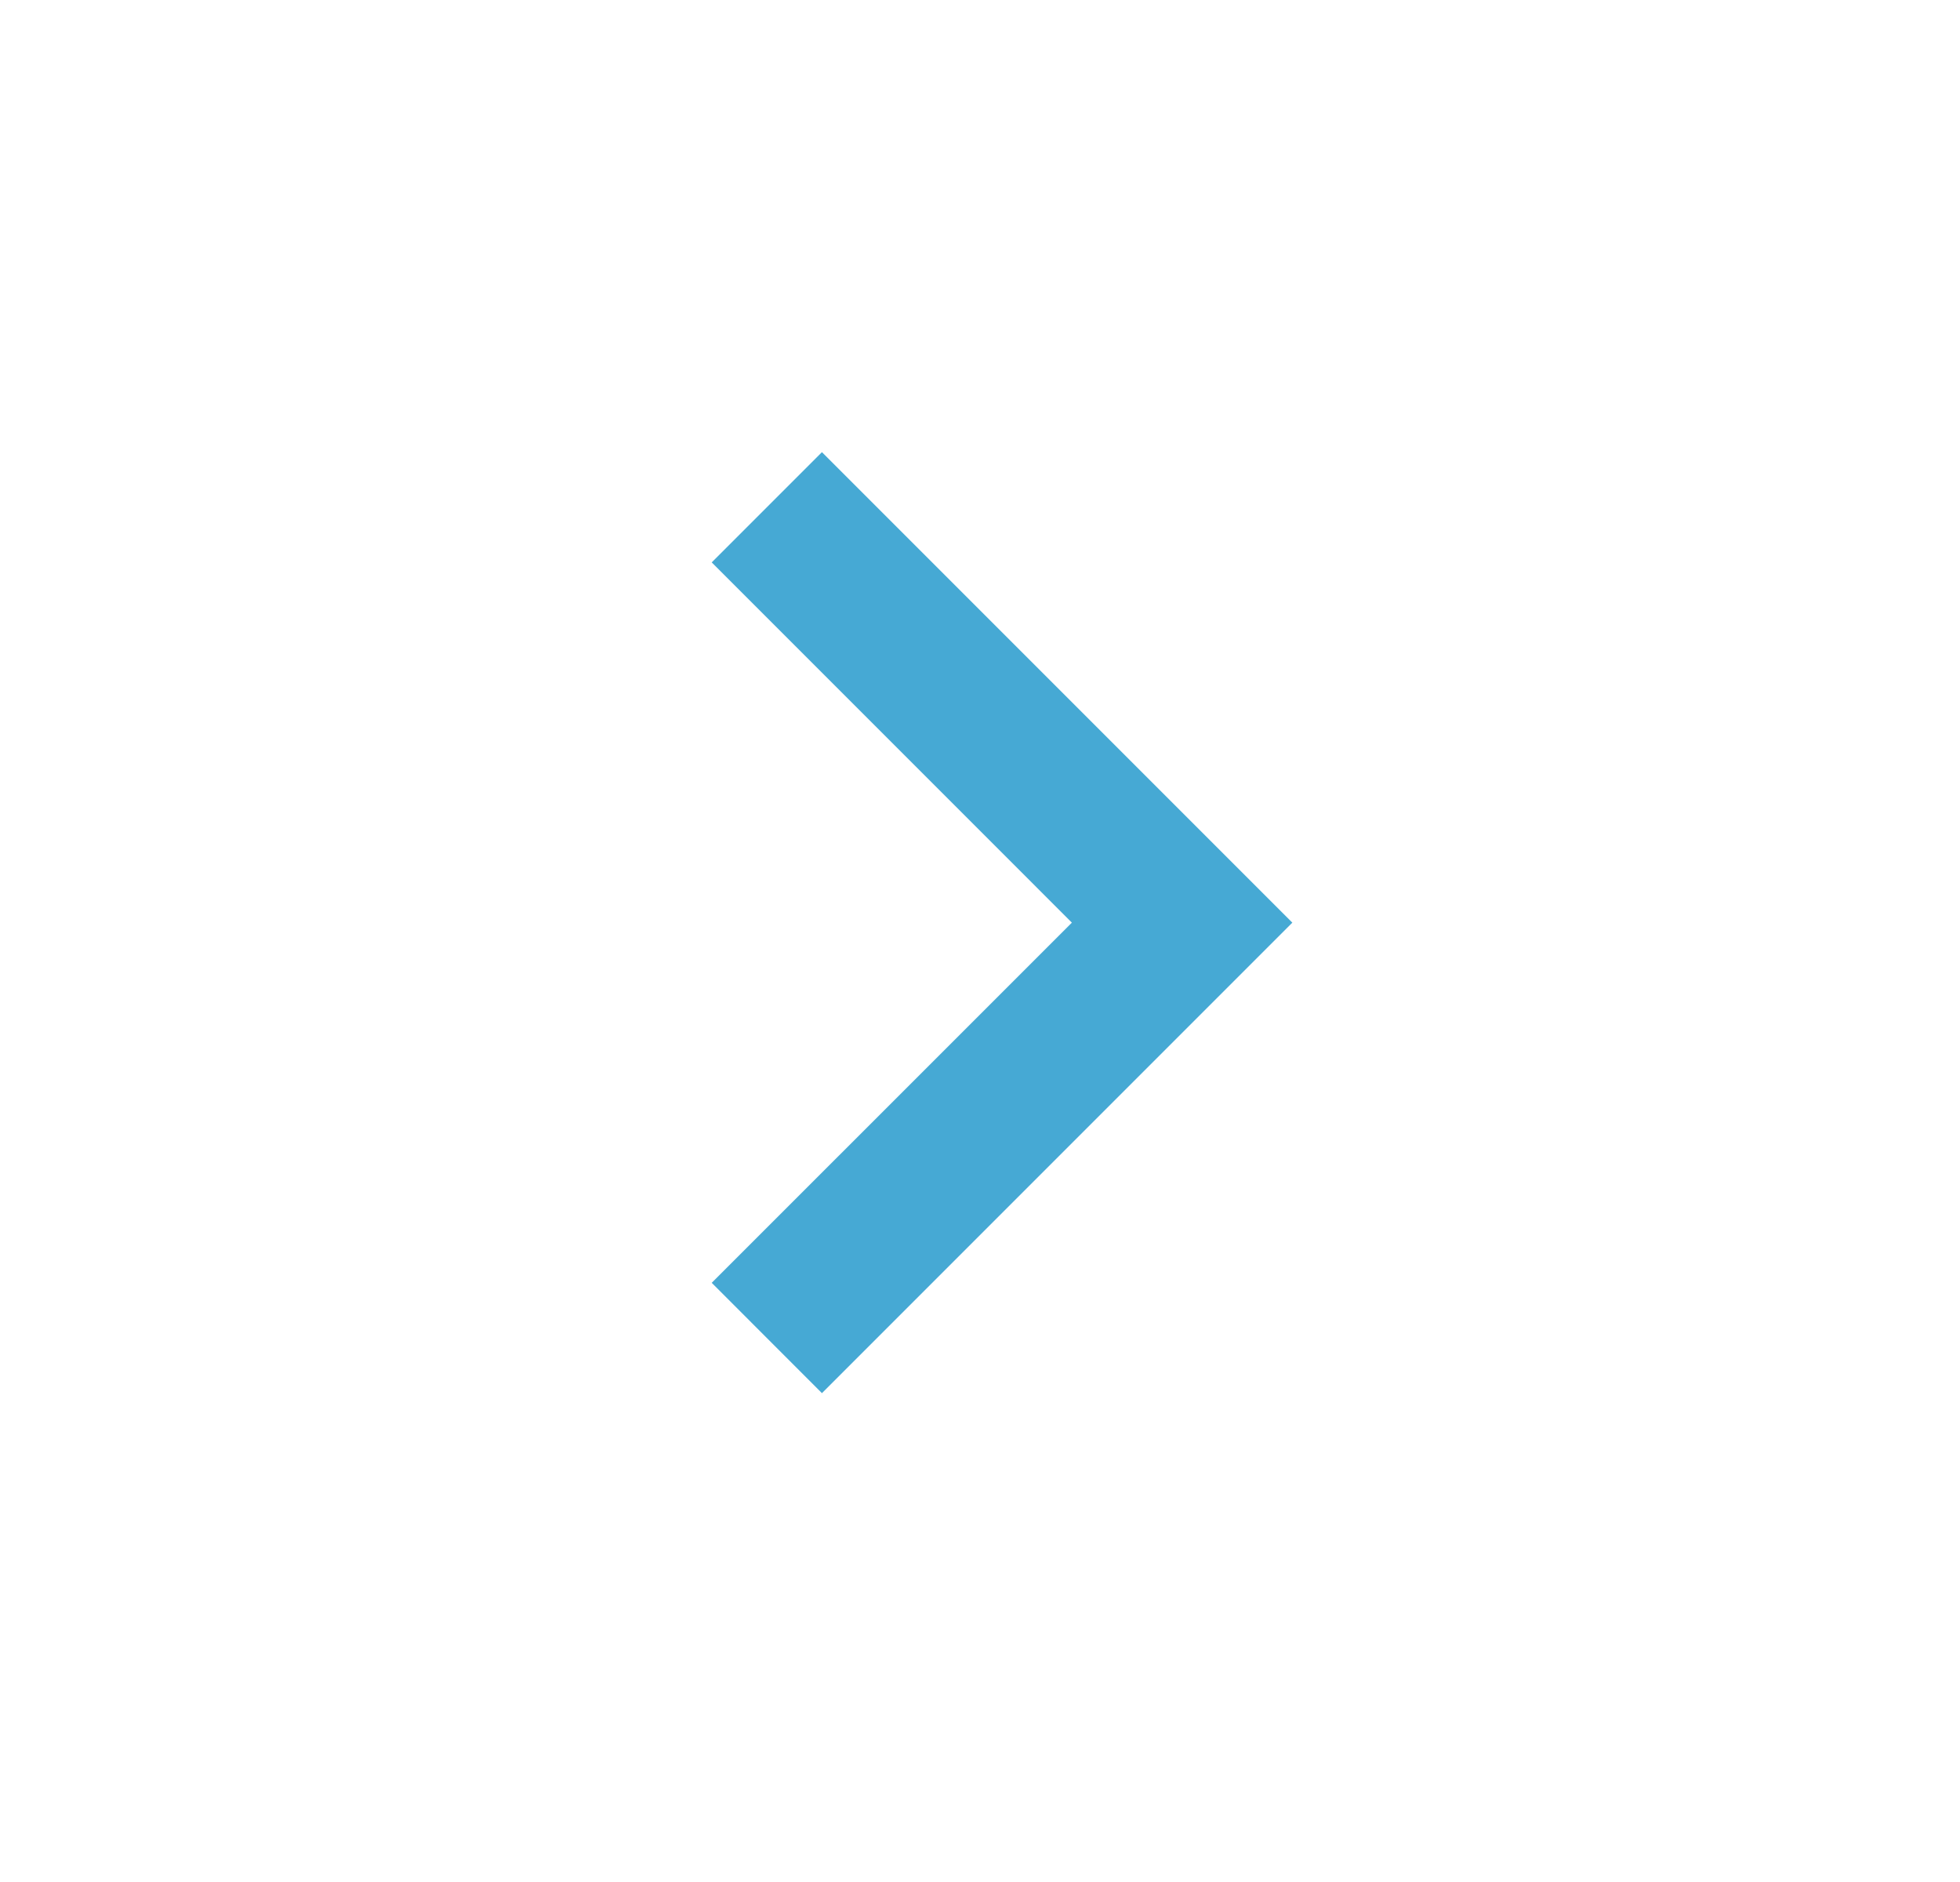
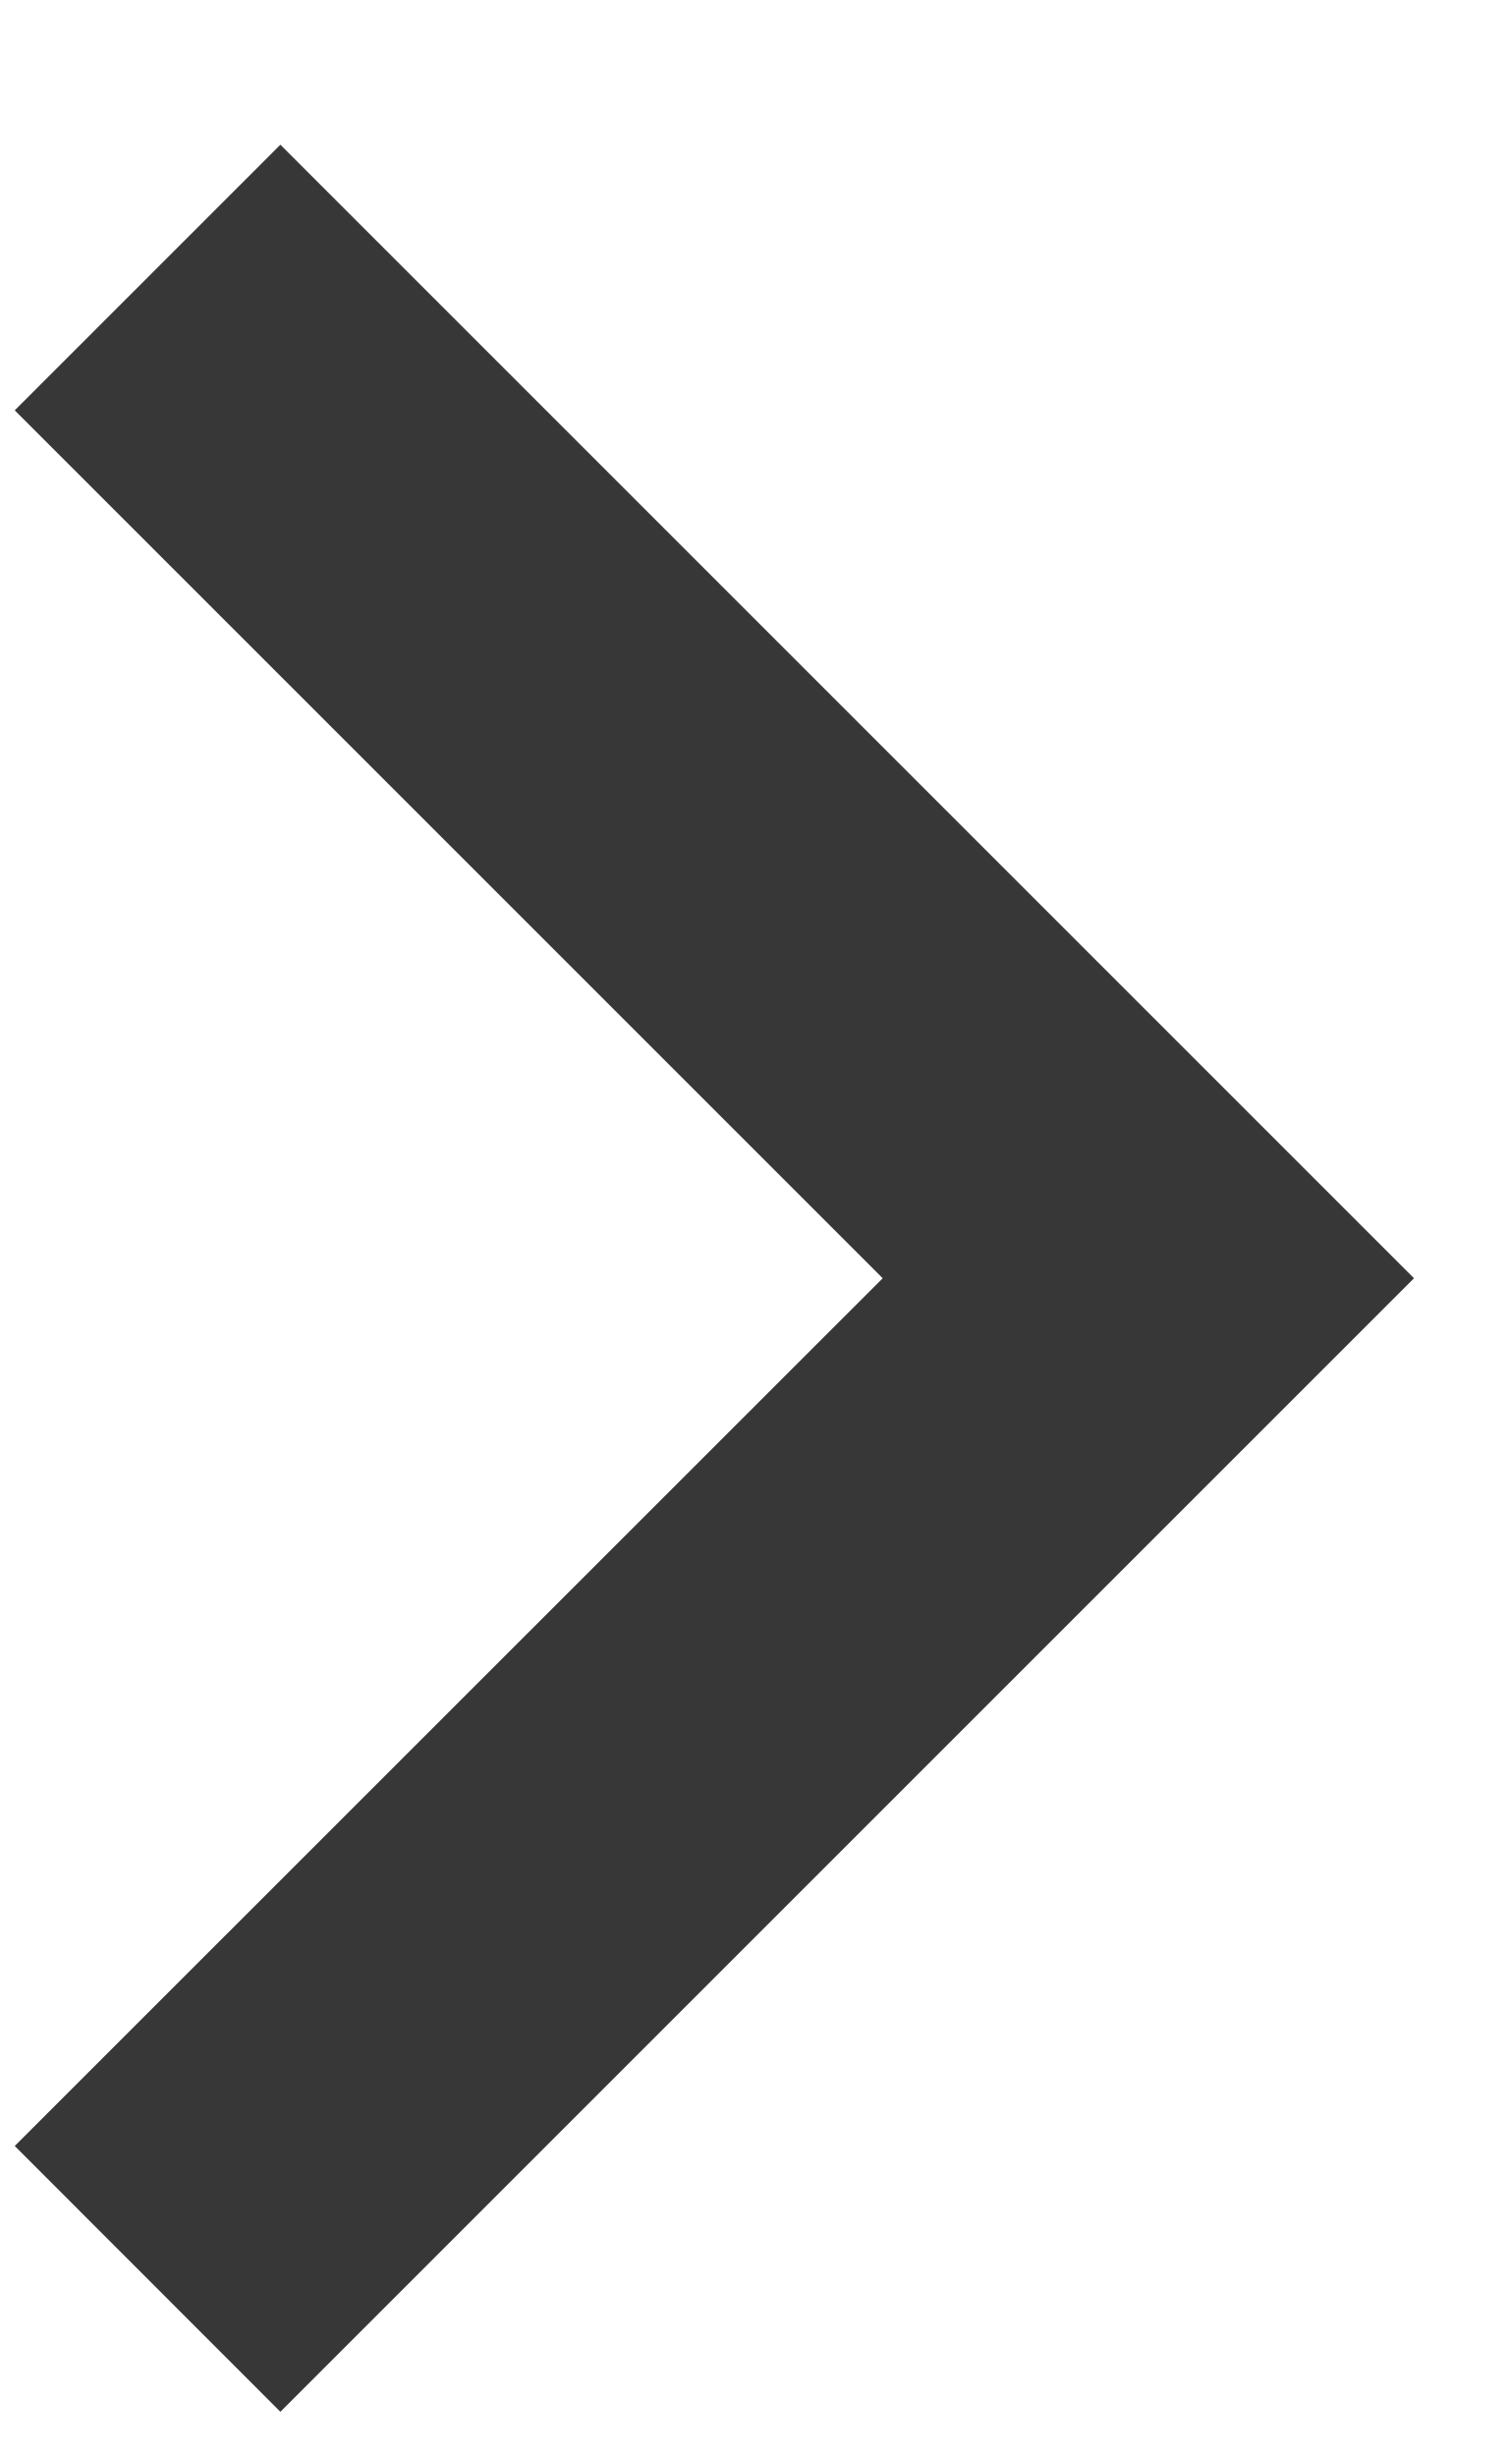
- <svg xmlns="http://www.w3.org/2000/svg" width="25" height="24" viewBox="0 0 25 24" fill="none">
-   <path d="M9.078 16.359L13.672 11.766L9.078 7.172L10.484 5.766L16.484 11.766L10.484 17.766L9.078 16.359Z" fill="#46A9D4" />
+ <svg xmlns="http://www.w3.org/2000/svg" width="8" height="13" viewBox="0 0 8 13" fill="none">
+   <path d="M0.078 11.359L4.672 6.766L0.078 2.172L1.484 0.766L7.484 6.766L1.484 12.766L0.078 11.359Z" fill="#373737" />
</svg>
